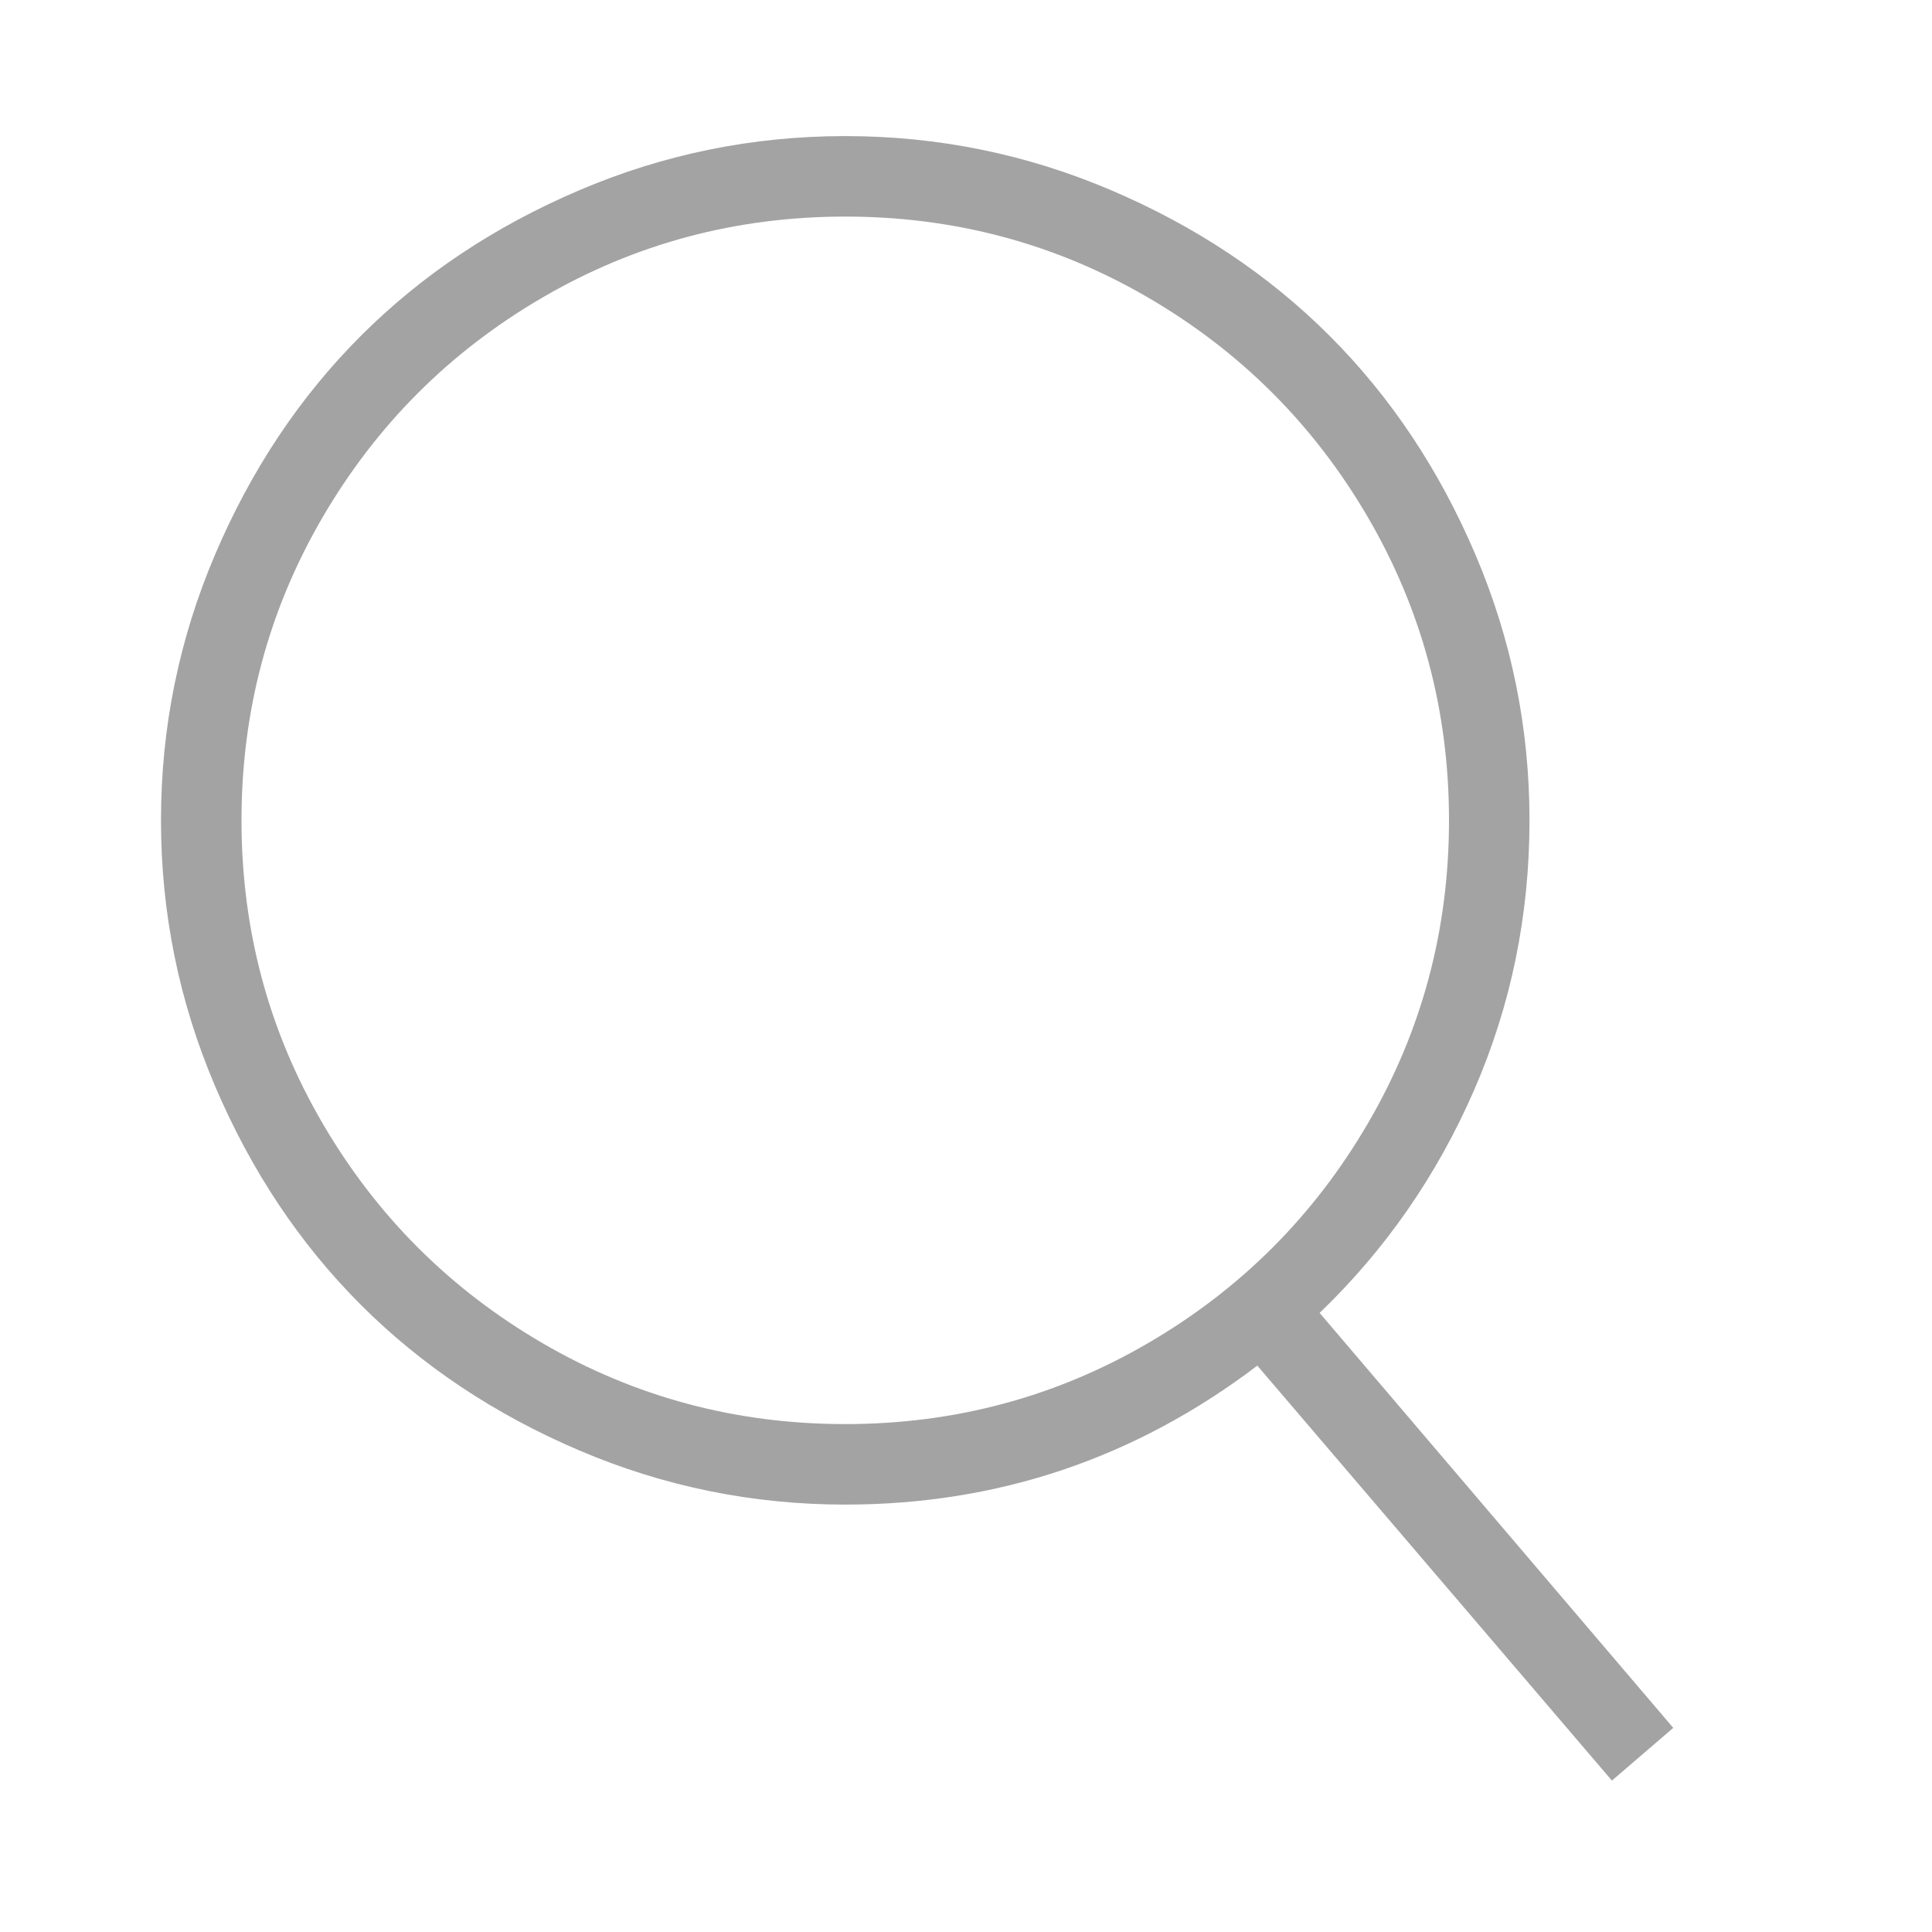
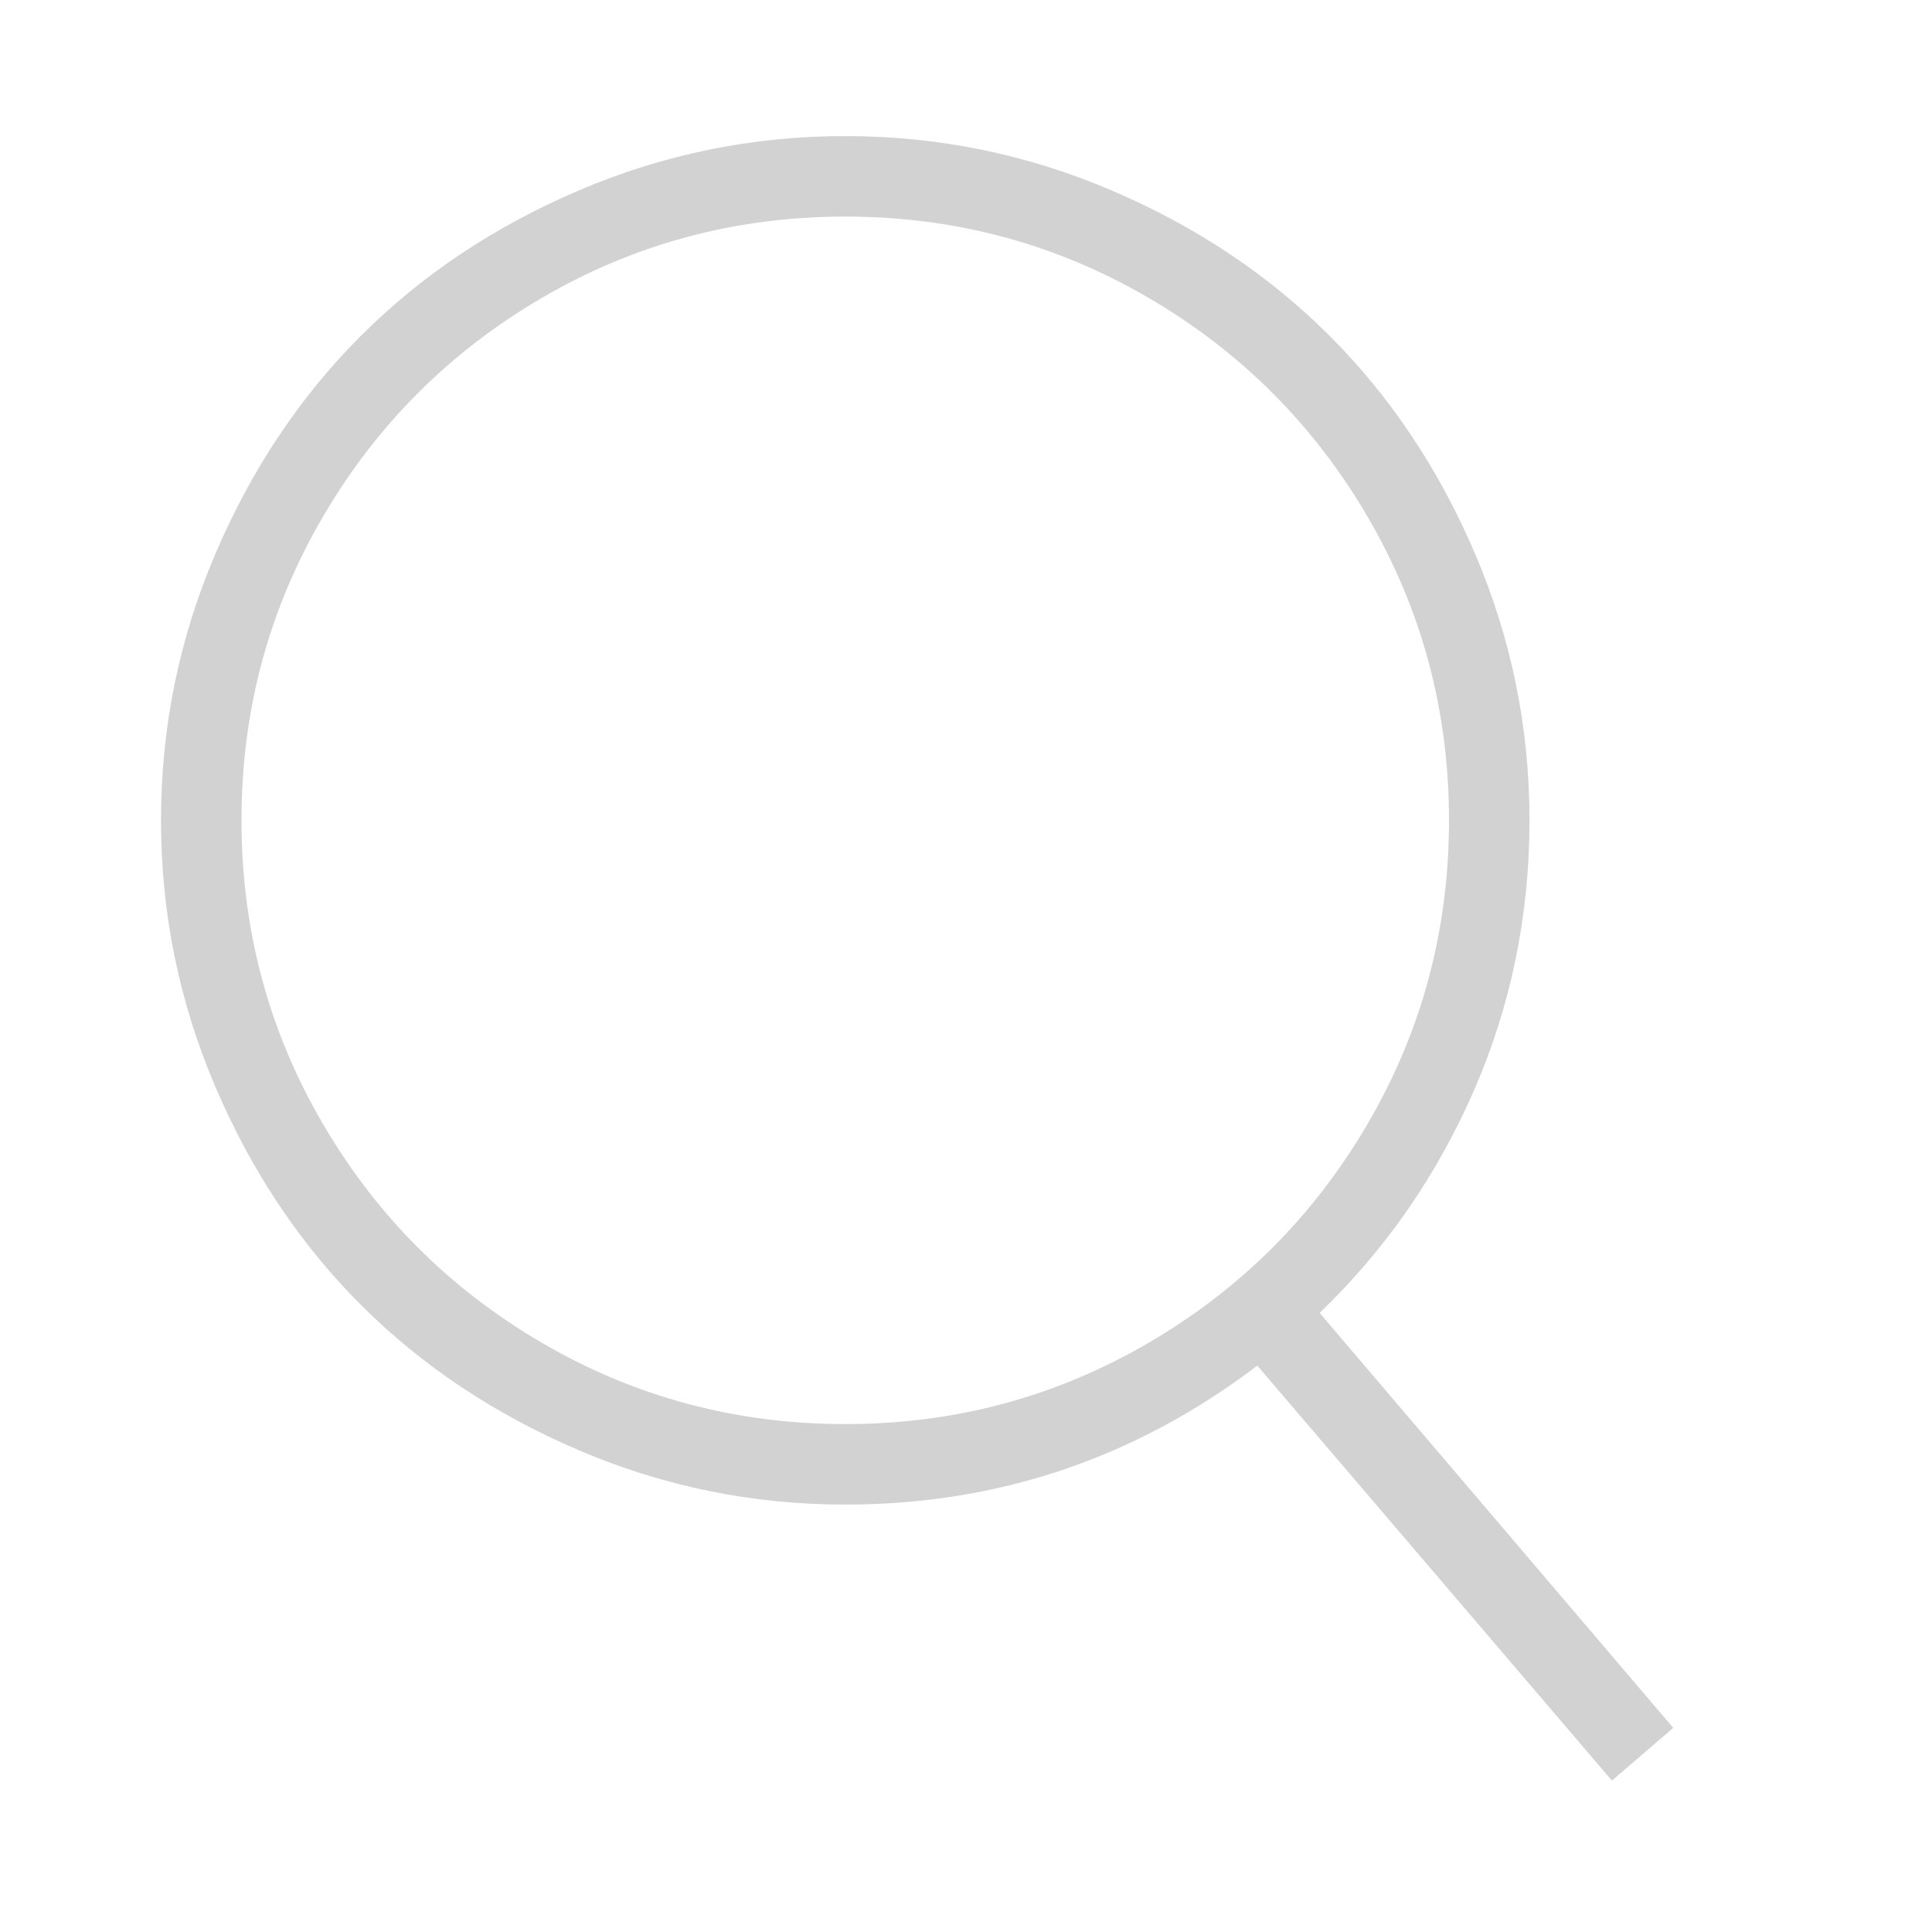
<svg xmlns="http://www.w3.org/2000/svg" viewBox="0 0 512 512">
-   <path d="M349.714 347.937l93.714 109.969-16.254 13.969-93.969-109.969q-48.508 36.825-109.207 36.825-36.826 0-70.476-14.349t-57.905-38.603-38.603-57.905-14.349-70.476 14.349-70.476 38.603-57.905 57.905-38.603 70.476-14.349 70.476 14.349 57.905 38.603 38.603 57.905 14.349 70.476q0 37.841-14.73 71.619t-40.889 58.921zM224 377.397q43.428 0 80.254-21.461t58.286-58.286 21.461-80.254-21.461-80.254-58.286-58.285-80.254-21.46-80.254 21.46-58.285 58.285-21.46 80.254 21.46 80.254 58.285 58.286 80.254 21.461z" fill="#a3a3a3" fill-rule="evenodd" />
+   <path d="M349.714 347.937l93.714 109.969-16.254 13.969-93.969-109.969q-48.508 36.825-109.207 36.825-36.826 0-70.476-14.349t-57.905-38.603-38.603-57.905-14.349-70.476 14.349-70.476 38.603-57.905 57.905-38.603 70.476-14.349 70.476 14.349 57.905 38.603 38.603 57.905 14.349 70.476q0 37.841-14.73 71.619t-40.889 58.921zM224 377.397q43.428 0 80.254-21.461t58.286-58.286 21.461-80.254-21.461-80.254-58.286-58.285-80.254-21.46-80.254 21.46-58.285 58.285-21.46 80.254 21.46 80.254 58.285 58.286 80.254 21.461z" fill="#d2d2d2" fill-rule="evenodd" />
</svg>
